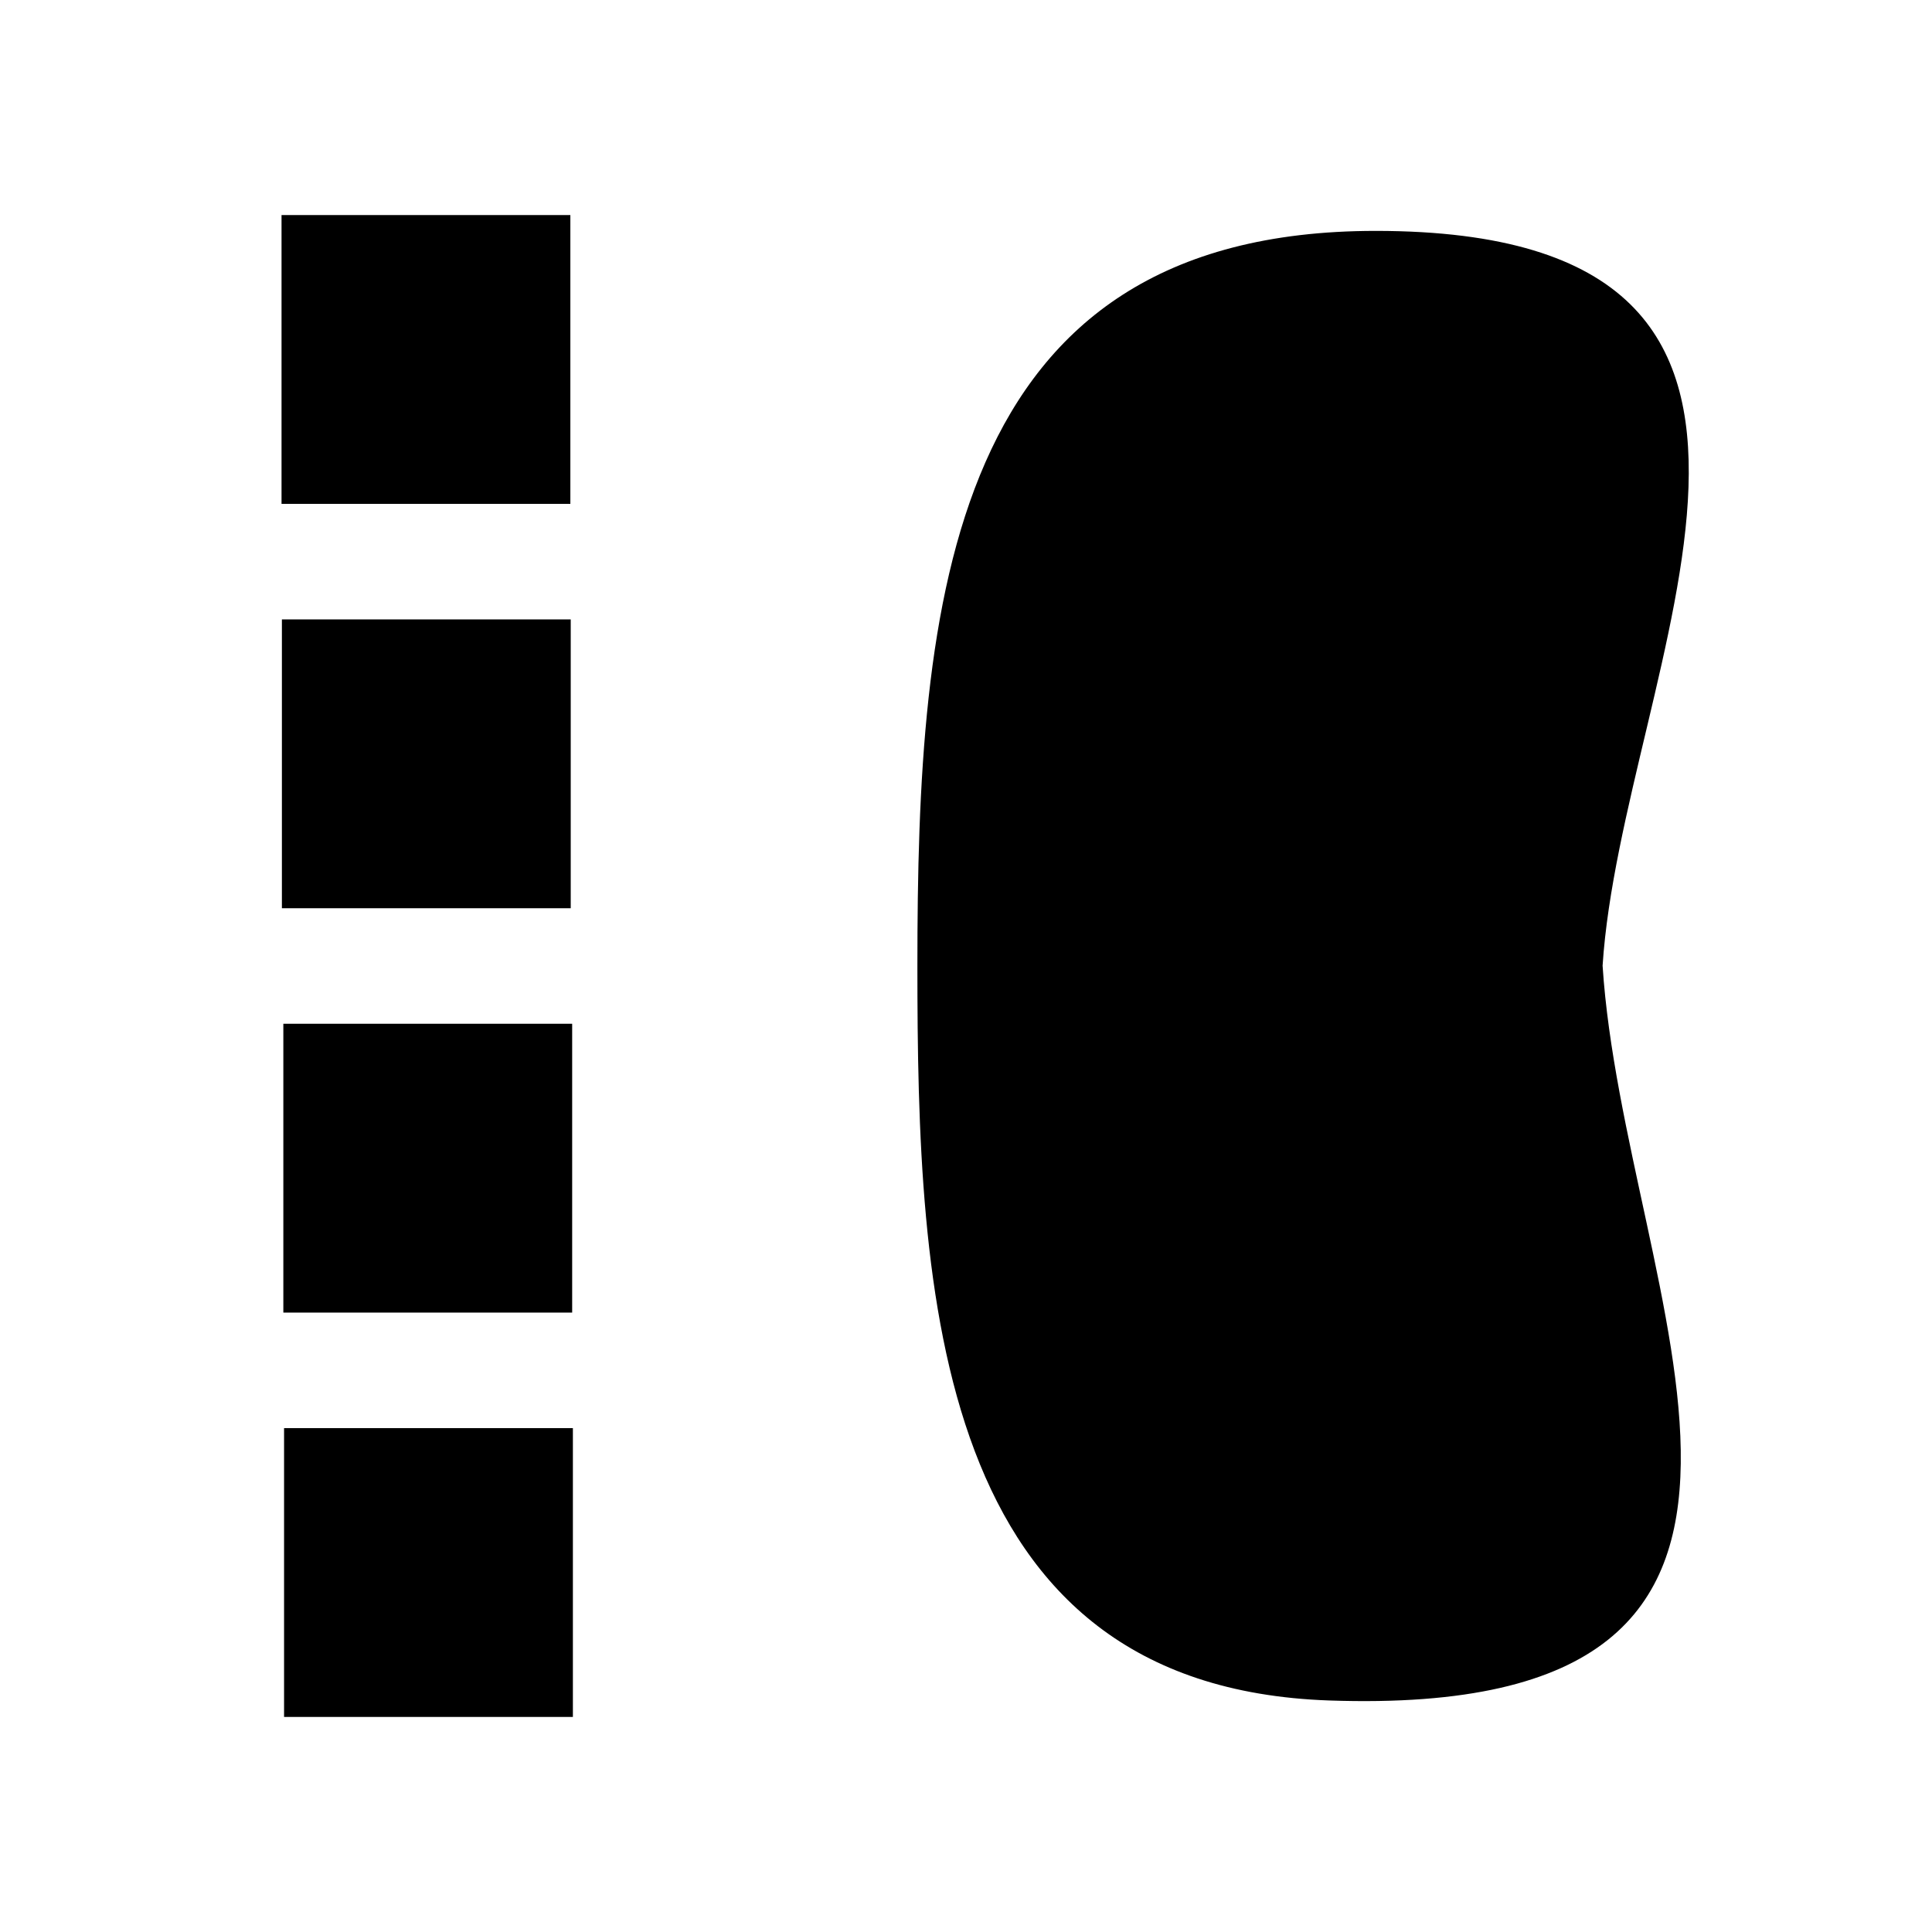
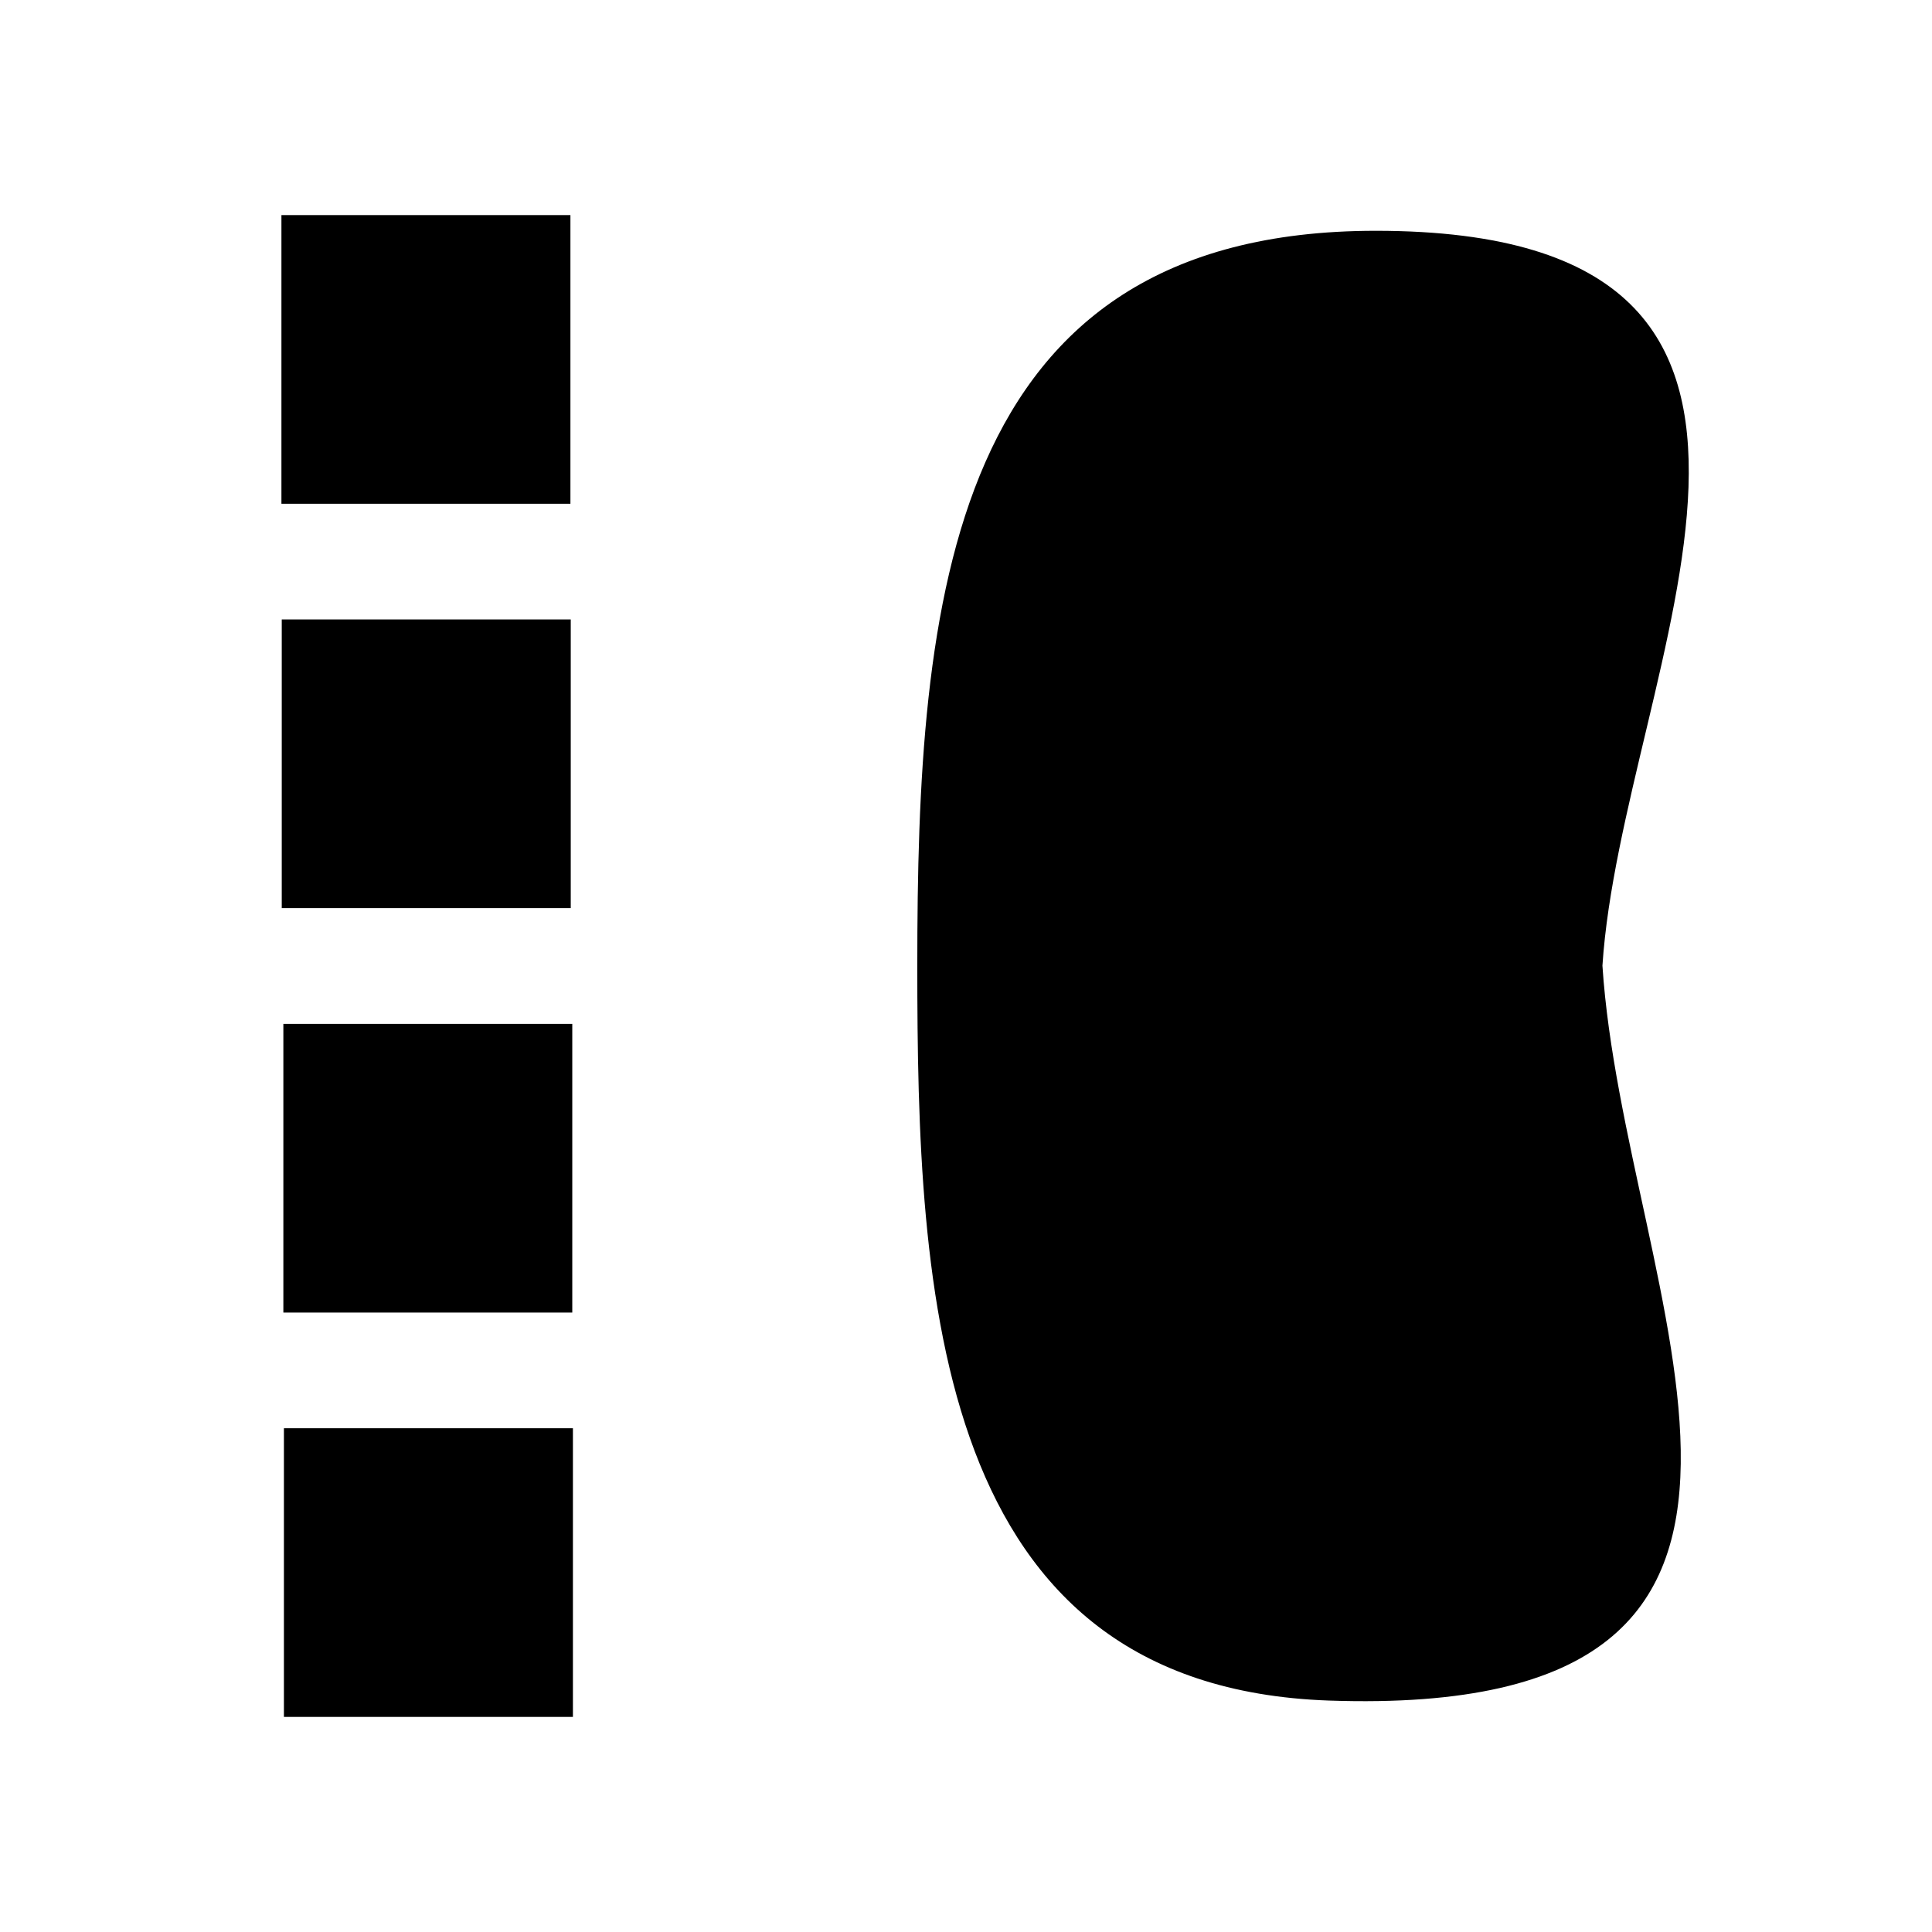
- <svg xmlns="http://www.w3.org/2000/svg" version="1.1" id="Layer_1" x="0px" y="0px" width="500px" height="500px" viewBox="0 0 500 500" enable-background="new 0 0 500 500" xml:space="preserve">
-   <rect x="72.955" y="160.303" fill="#000000" width="74.748" height="74.747" />
-   <rect x="73.328" y="264.949" fill="#000000" width="74.748" height="74.747" />
-   <rect x="73.516" y="369.595" fill="#000000" width="74.747" height="74.748" />
-   <rect x="72.861" y="55.657" fill="#000000" width="74.747" height="74.748" />
-   <path fill="#000000" d="M414.75,249.918c4.929-76.658,73.935-190.163-58.733-190.163c-111.138,0-118.596,96.192-118.596,190.163  c0,84.969,4.044,186.586,106.526,190.163C486.819,445.067,420.228,335.106,414.75,249.918z" />
+ <svg xmlns="http://www.w3.org/2000/svg" version="1.1" id="Layer_1" x="0px" y="0px" width="24" height="24" viewBox="0 0 24 24" xml:space="preserve">
+   <path d="M 3.5 7.695 L 7.09 7.695 L 7.09 11.281 L 3.5 11.281 Z M 3.5 7.695 " />
+   <path d="M 3.52 12.719 L 7.109 12.719 L 7.109 16.305 L 3.52 16.305 Z M 3.52 12.719 " />
+   <path d="M 3.527 17.742 L 7.117 17.742 L 7.117 21.328 L 3.527 21.328 Z M 3.527 17.742 " />
+   <path d="M 3.496 2.672 L 7.086 2.672 L 7.086 6.258 L 3.496 6.258 Z M 3.496 2.672 " />
+   <path d="M 19.906 11.996 C 20.145 8.316 23.457 2.867 17.09 2.867 C 11.754 2.867 11.395 7.484 11.395 11.996 C 11.395 16.074 11.59 20.953 16.508 21.125 C 23.367 21.363 20.172 16.086 19.906 11.996 Z M 19.906 11.996 " />
</svg>
